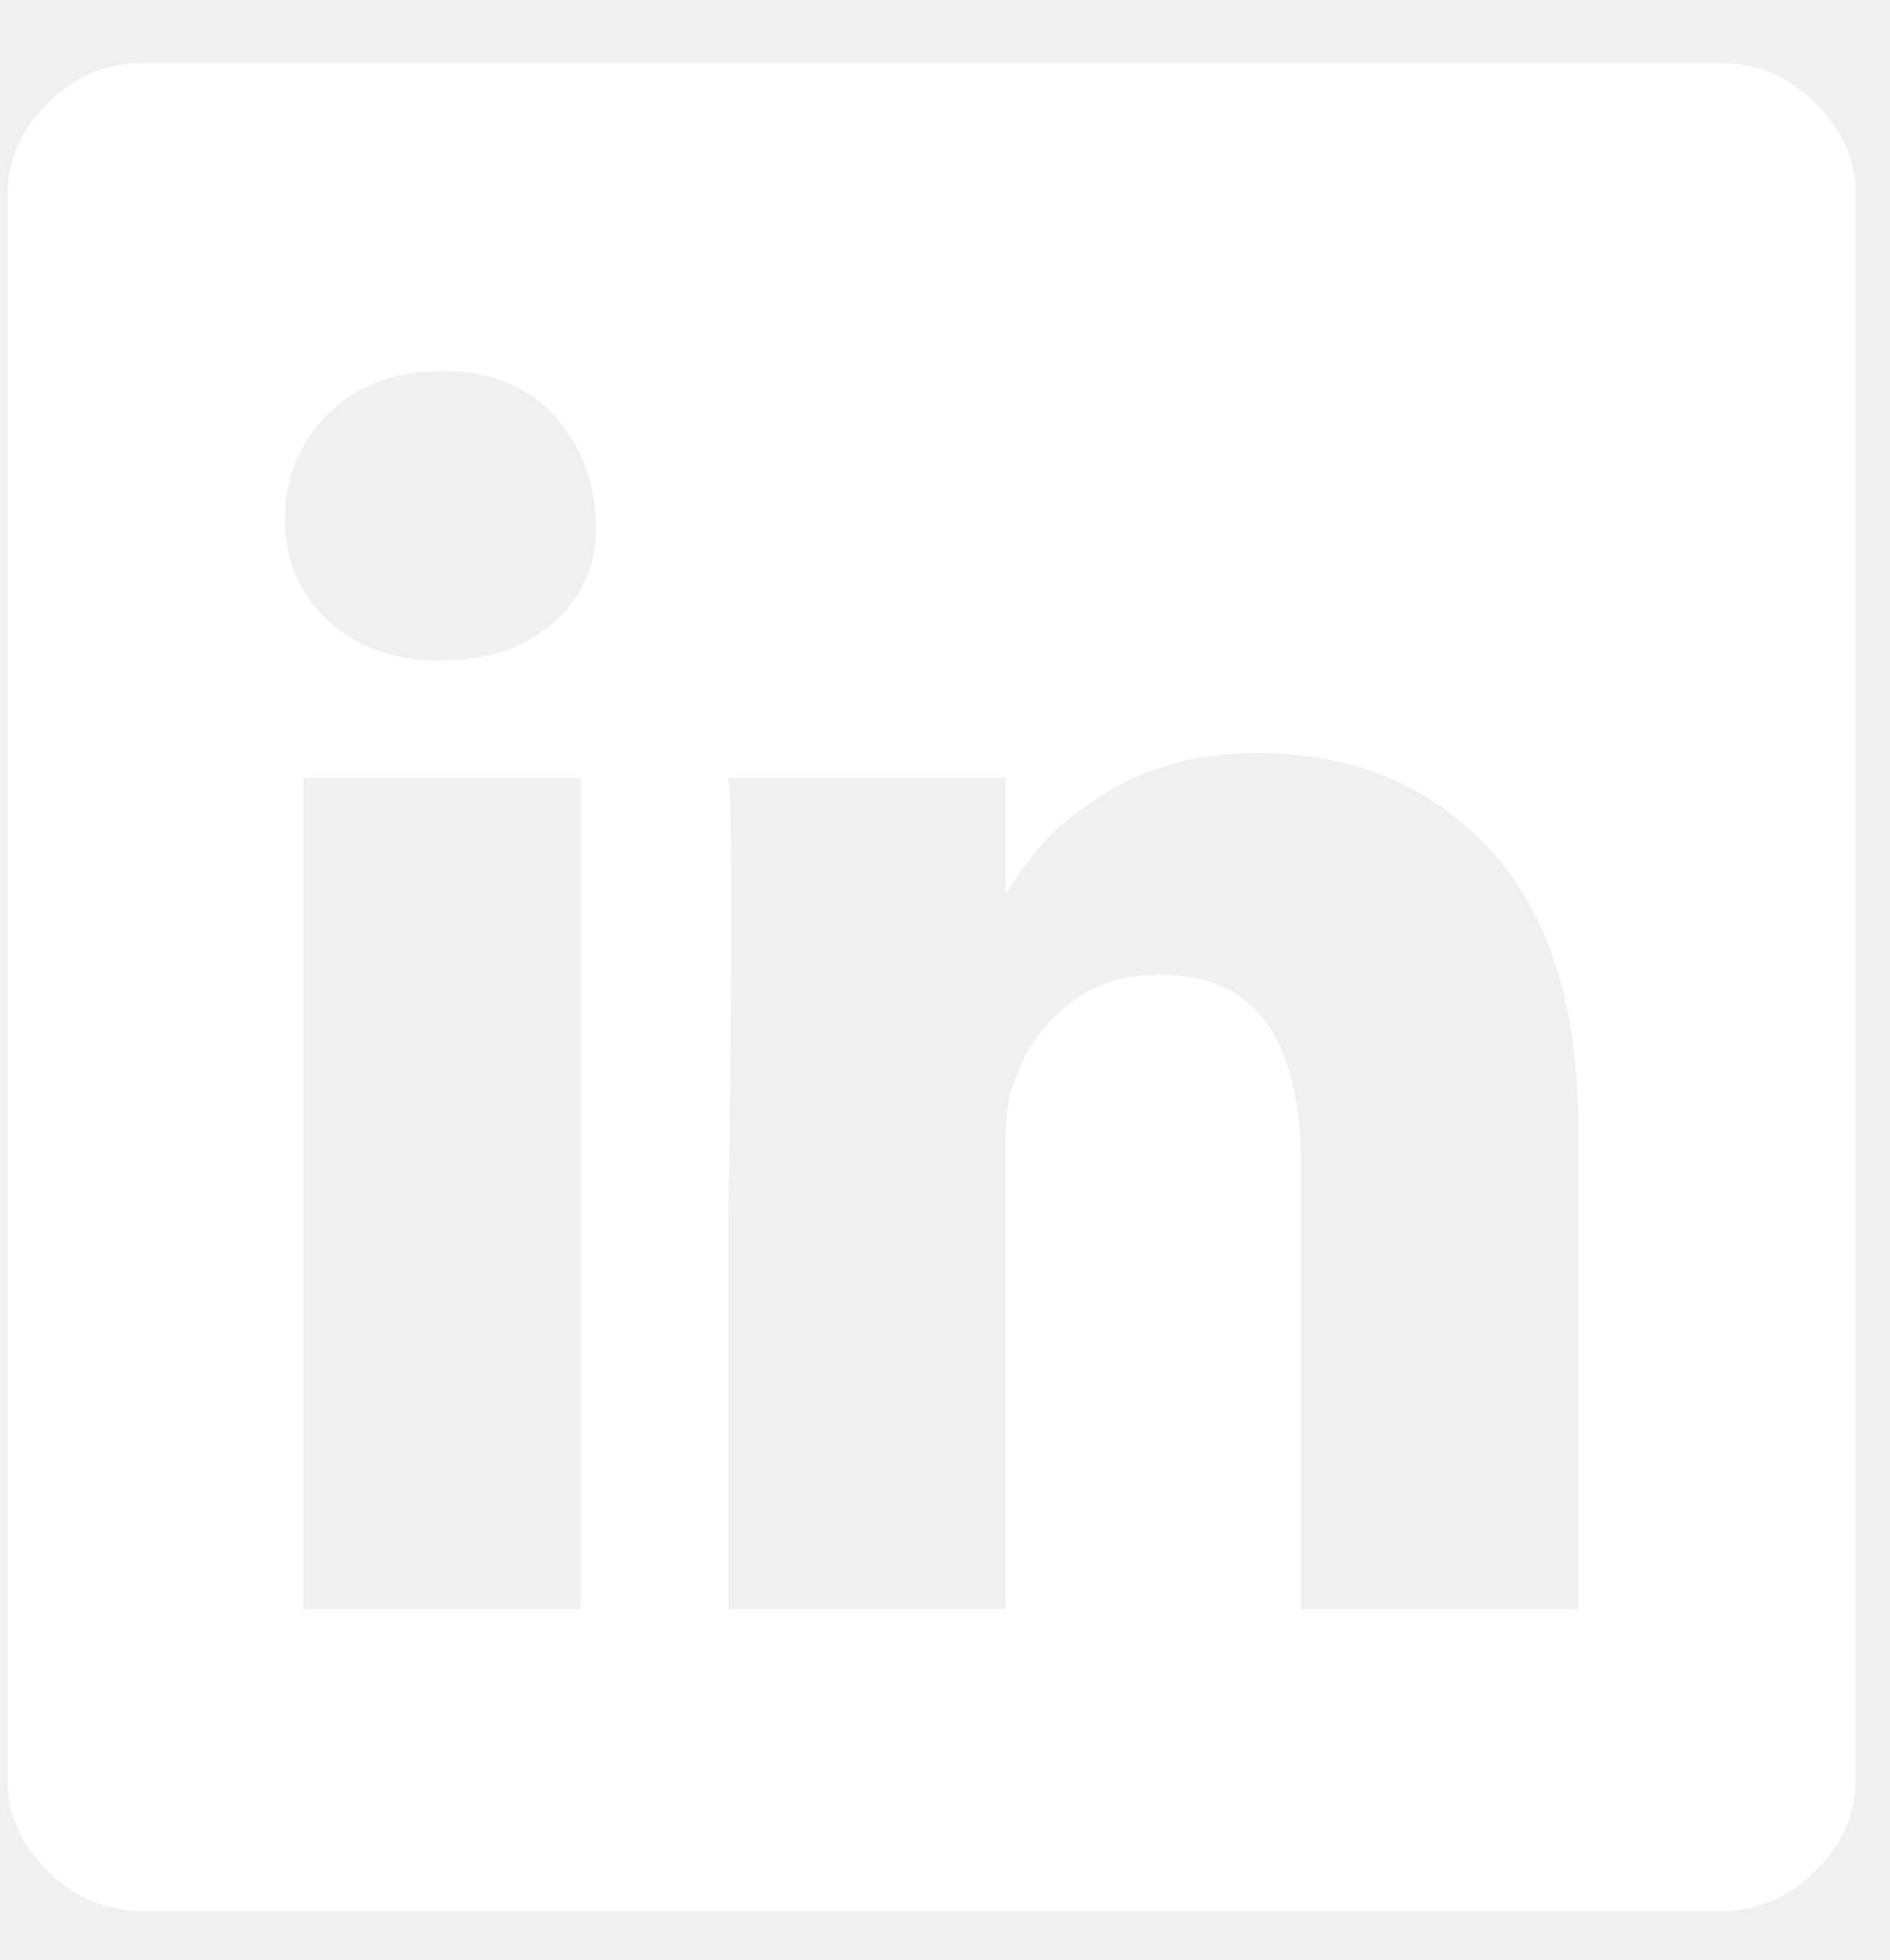
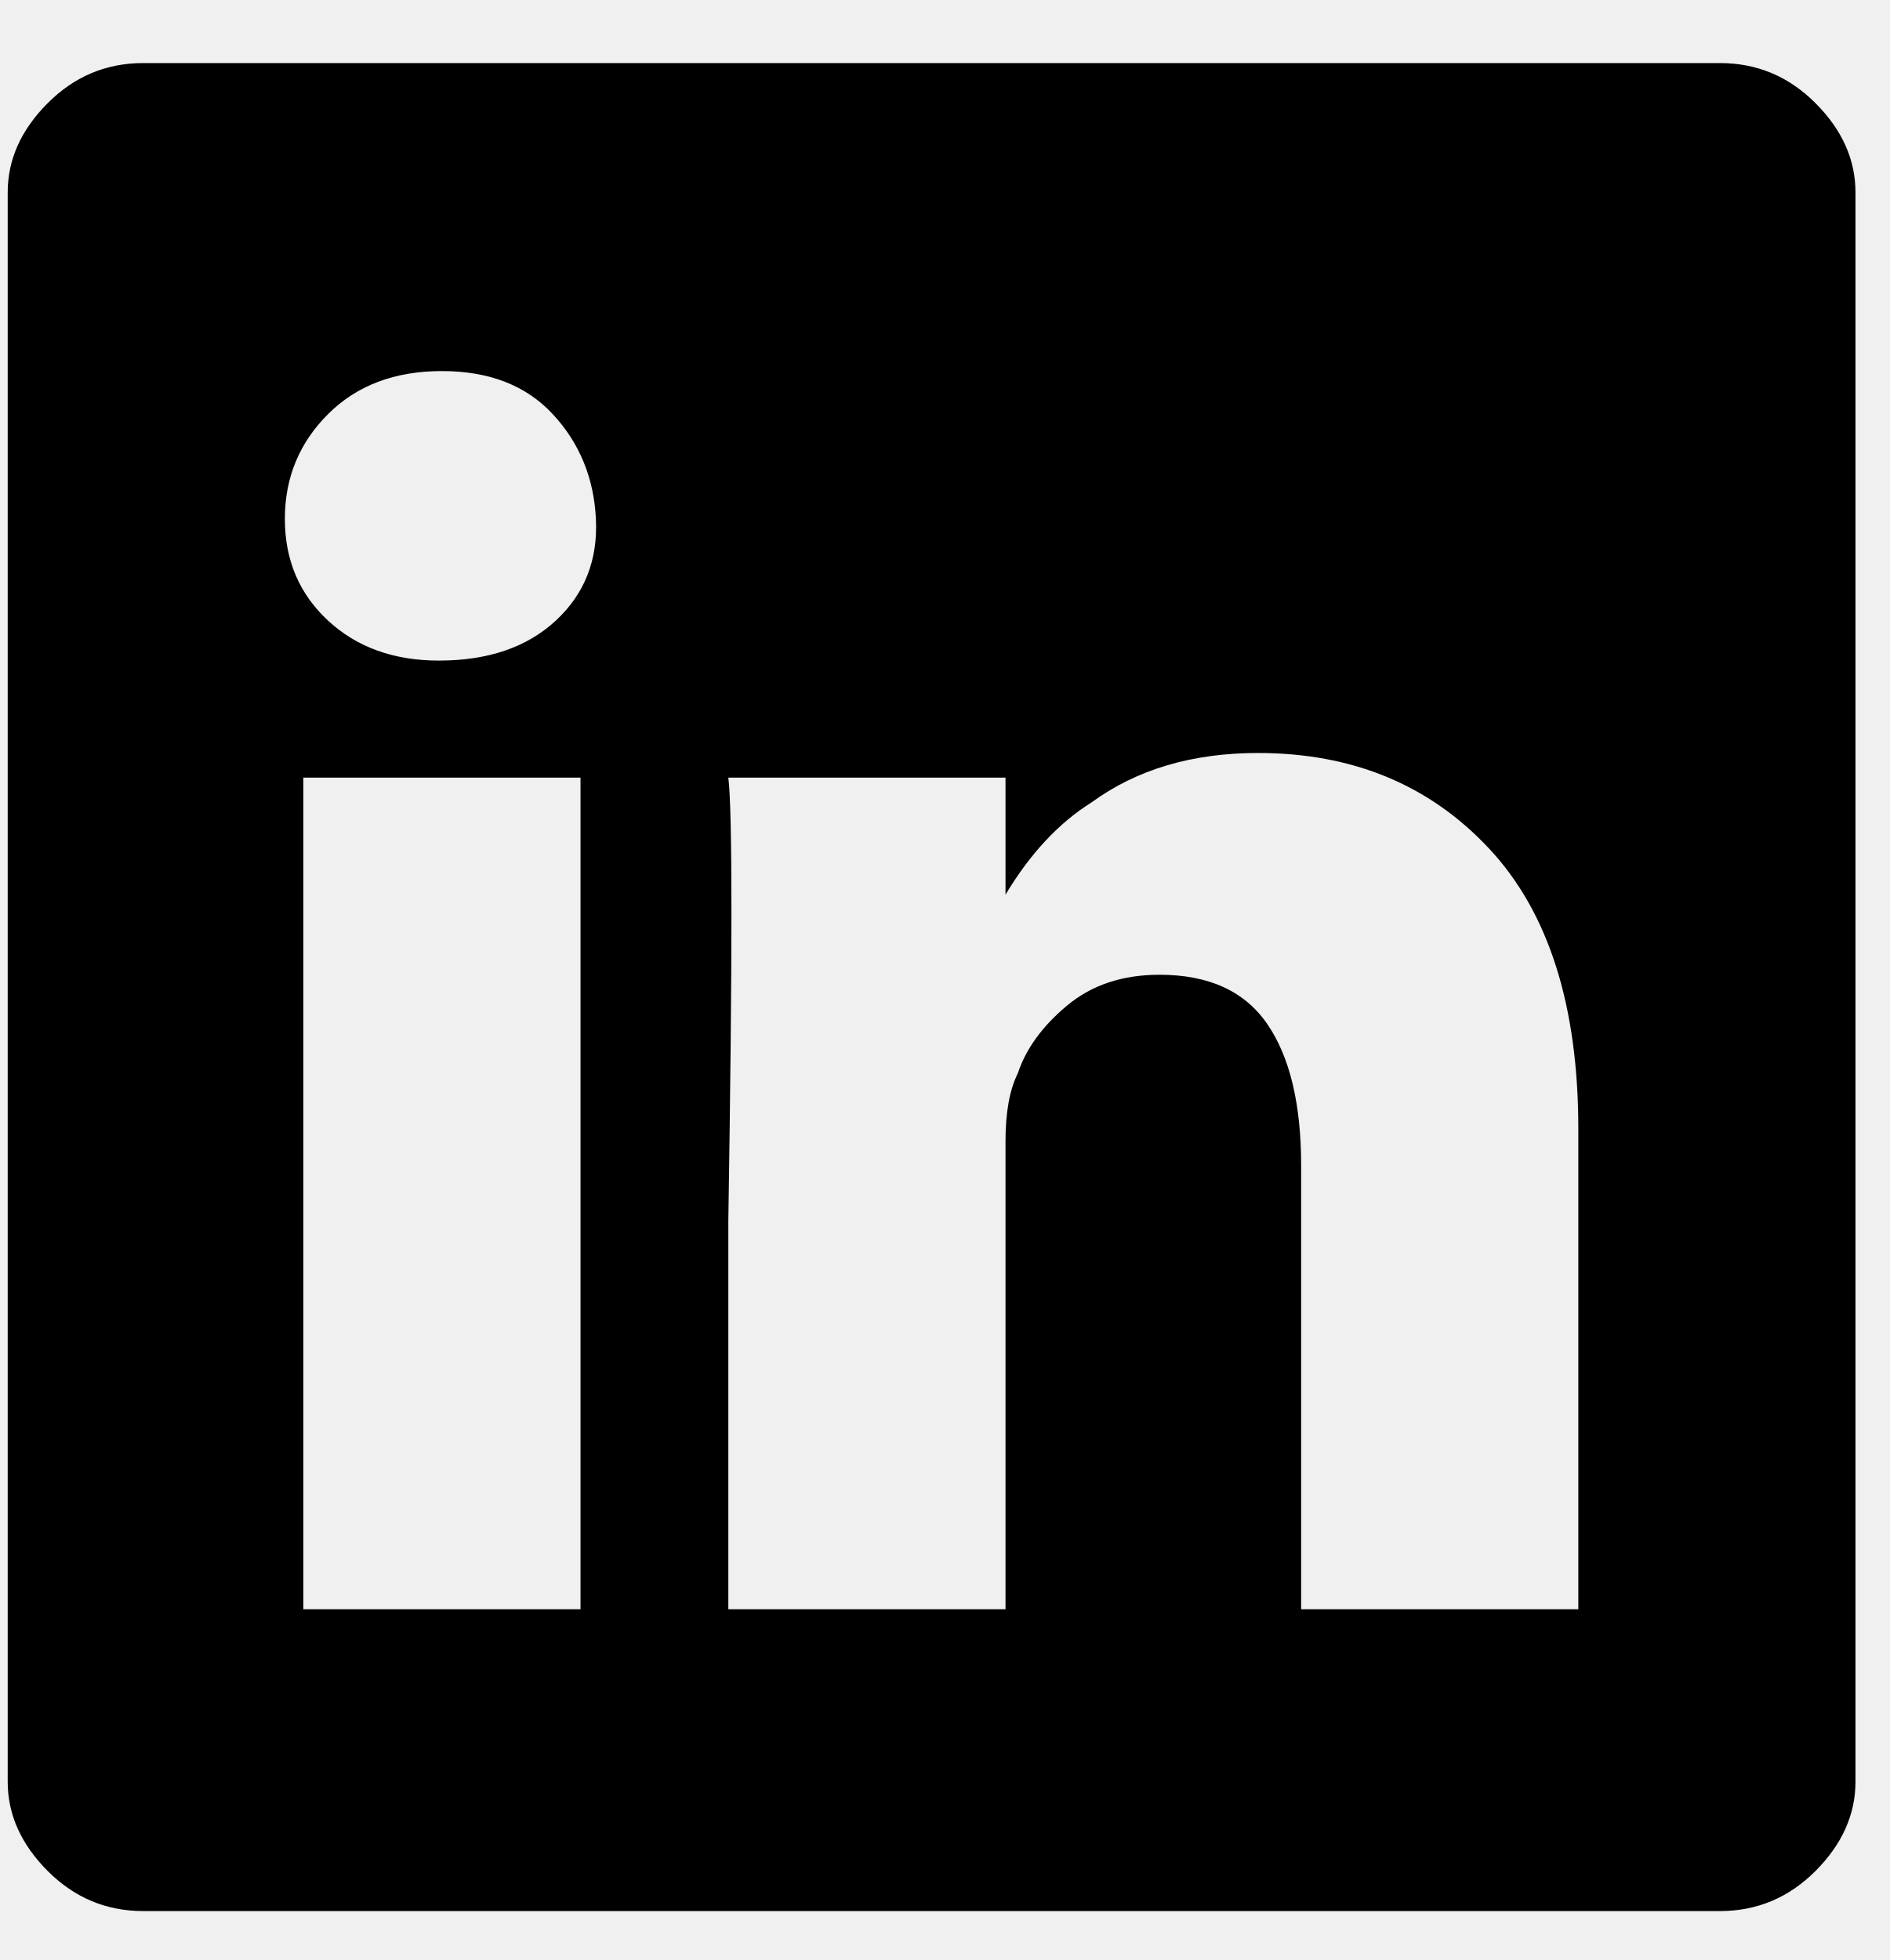
<svg xmlns="http://www.w3.org/2000/svg" width="27" height="28" viewBox="0 0 27 28" fill="none">
  <g clip-path="url(#clip0_169_1982)">
-     <path d="M0.11 2.749C0.11 2.279 0.301 1.854 0.682 1.473C1.063 1.091 1.518 0.901 2.046 0.901H24.574C25.102 0.901 25.557 1.091 25.938 1.473C26.319 1.854 26.51 2.279 26.51 2.749V25.453C26.51 25.922 26.319 26.347 25.938 26.729C25.557 27.11 25.102 27.301 24.574 27.301H2.046C1.518 27.301 1.063 27.11 0.682 26.729C0.301 26.347 0.11 25.922 0.11 25.453V2.749ZM8.294 22.989V11.109H4.334V22.989H8.294ZM6.27 9.437C6.974 9.437 7.531 9.246 7.942 8.865C8.353 8.483 8.543 7.999 8.514 7.413C8.485 6.826 8.279 6.327 7.898 5.917C7.517 5.506 6.989 5.301 6.314 5.301C5.639 5.301 5.097 5.506 4.686 5.917C4.275 6.327 4.07 6.826 4.07 7.413C4.07 7.999 4.275 8.483 4.686 8.865C5.097 9.246 5.625 9.437 6.27 9.437ZM14.366 22.989V16.301C14.366 15.89 14.425 15.567 14.542 15.333C14.659 14.981 14.894 14.658 15.246 14.365C15.598 14.071 16.038 13.925 16.566 13.925C17.27 13.925 17.783 14.159 18.106 14.629C18.429 15.098 18.59 15.773 18.59 16.653V22.989H22.55V16.125C22.55 14.365 22.125 13.03 21.274 12.121C20.423 11.211 19.323 10.757 17.974 10.757C17.035 10.757 16.243 10.991 15.598 11.461C15.129 11.754 14.718 12.194 14.366 12.781V11.109H10.406C10.465 11.578 10.465 13.69 10.406 17.445V22.989H14.366Z" fill="white" />
+     <path d="M0.11 2.749C0.11 2.279 0.301 1.854 0.682 1.473C1.063 1.091 1.518 0.901 2.046 0.901H24.574C25.102 0.901 25.557 1.091 25.938 1.473C26.319 1.854 26.51 2.279 26.51 2.749V25.453C26.51 25.922 26.319 26.347 25.938 26.729C25.557 27.11 25.102 27.301 24.574 27.301H2.046C1.518 27.301 1.063 27.11 0.682 26.729C0.301 26.347 0.11 25.922 0.11 25.453V2.749ZM8.294 22.989V11.109H4.334V22.989H8.294ZM6.27 9.437C6.974 9.437 7.531 9.246 7.942 8.865C8.353 8.483 8.543 7.999 8.514 7.413C8.485 6.826 8.279 6.327 7.898 5.917C7.517 5.506 6.989 5.301 6.314 5.301C5.639 5.301 5.097 5.506 4.686 5.917C4.275 6.327 4.07 6.826 4.07 7.413C4.07 7.999 4.275 8.483 4.686 8.865C5.097 9.246 5.625 9.437 6.27 9.437ZM14.366 22.989V16.301C14.366 15.89 14.425 15.567 14.542 15.333C14.659 14.981 14.894 14.658 15.246 14.365C15.598 14.071 16.038 13.925 16.566 13.925C17.27 13.925 17.783 14.159 18.106 14.629C18.429 15.098 18.59 15.773 18.59 16.653V22.989H22.55V16.125C22.55 14.365 22.125 13.03 21.274 12.121C20.423 11.211 19.323 10.757 17.974 10.757C17.035 10.757 16.243 10.991 15.598 11.461C15.129 11.754 14.718 12.194 14.366 12.781V11.109H10.406C10.465 11.578 10.465 13.69 10.406 17.445V22.989H14.366Z" fill="currentColor" />
  </g>
  <defs>
    <clipPath id="clip0_169_1982">
      <rect width="26.4" height="26.4" fill="white" transform="matrix(1 0 0 -1 0.109985 27.3008)" />
    </clipPath>
  </defs>
</svg>
